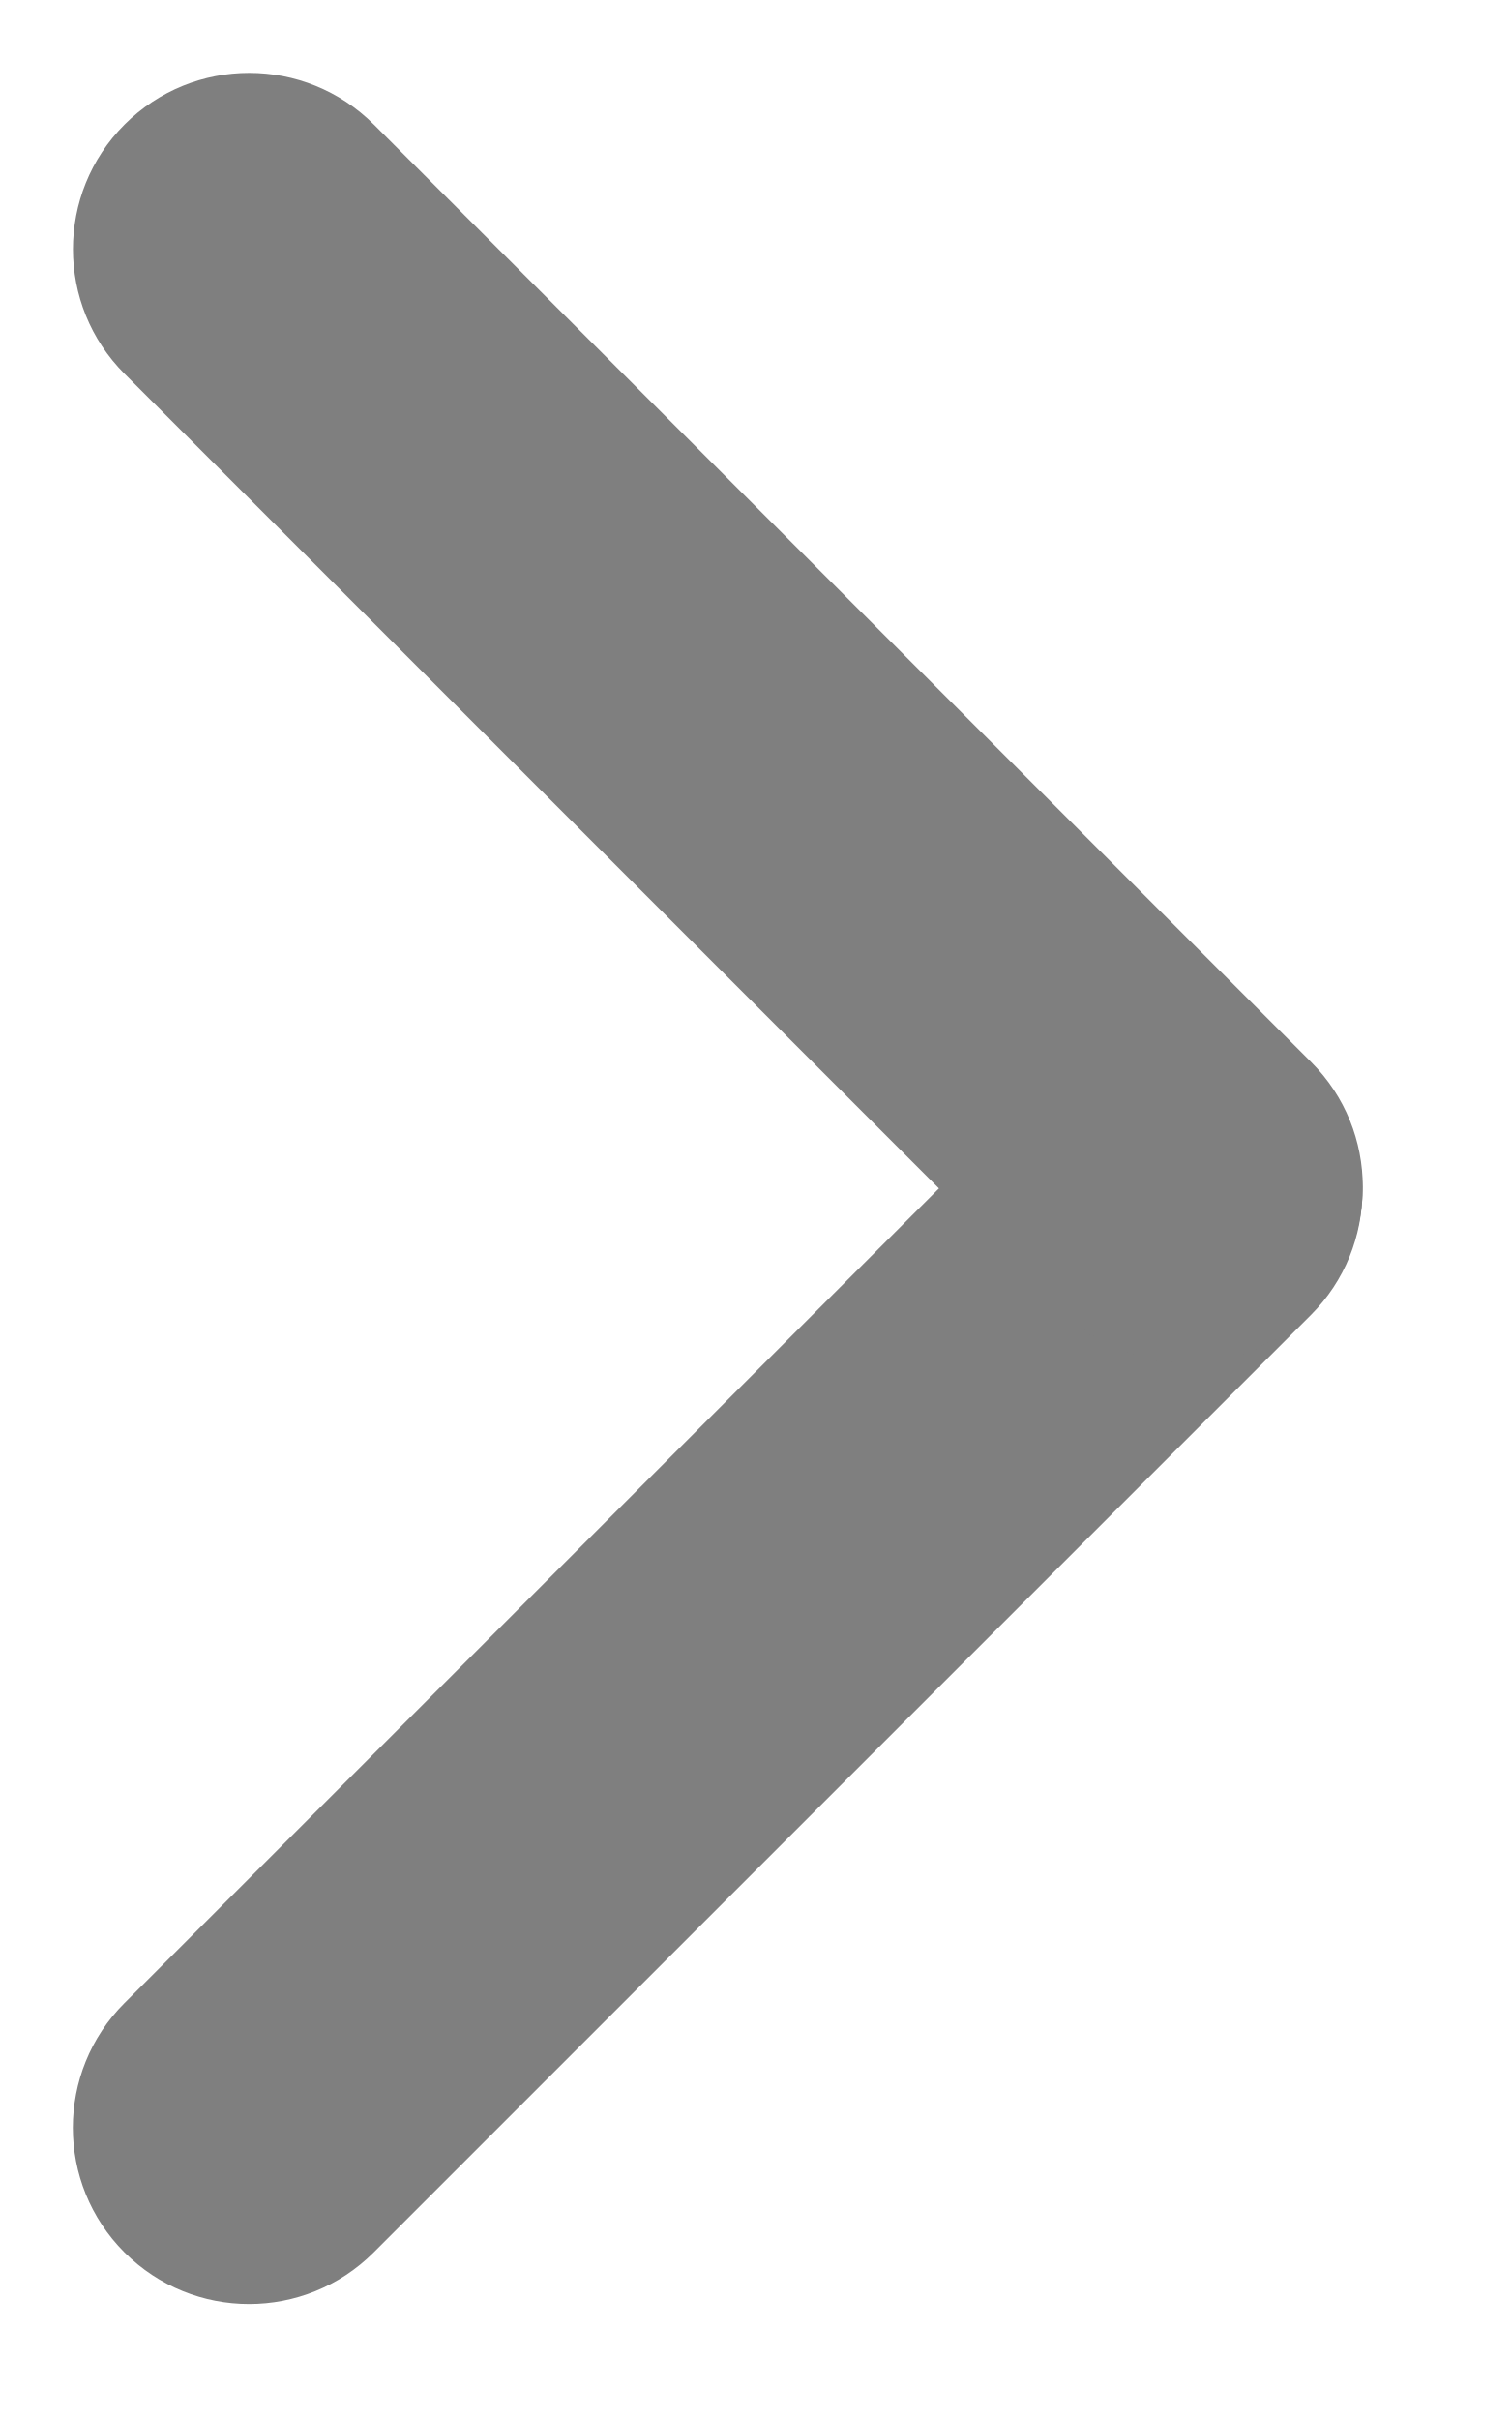
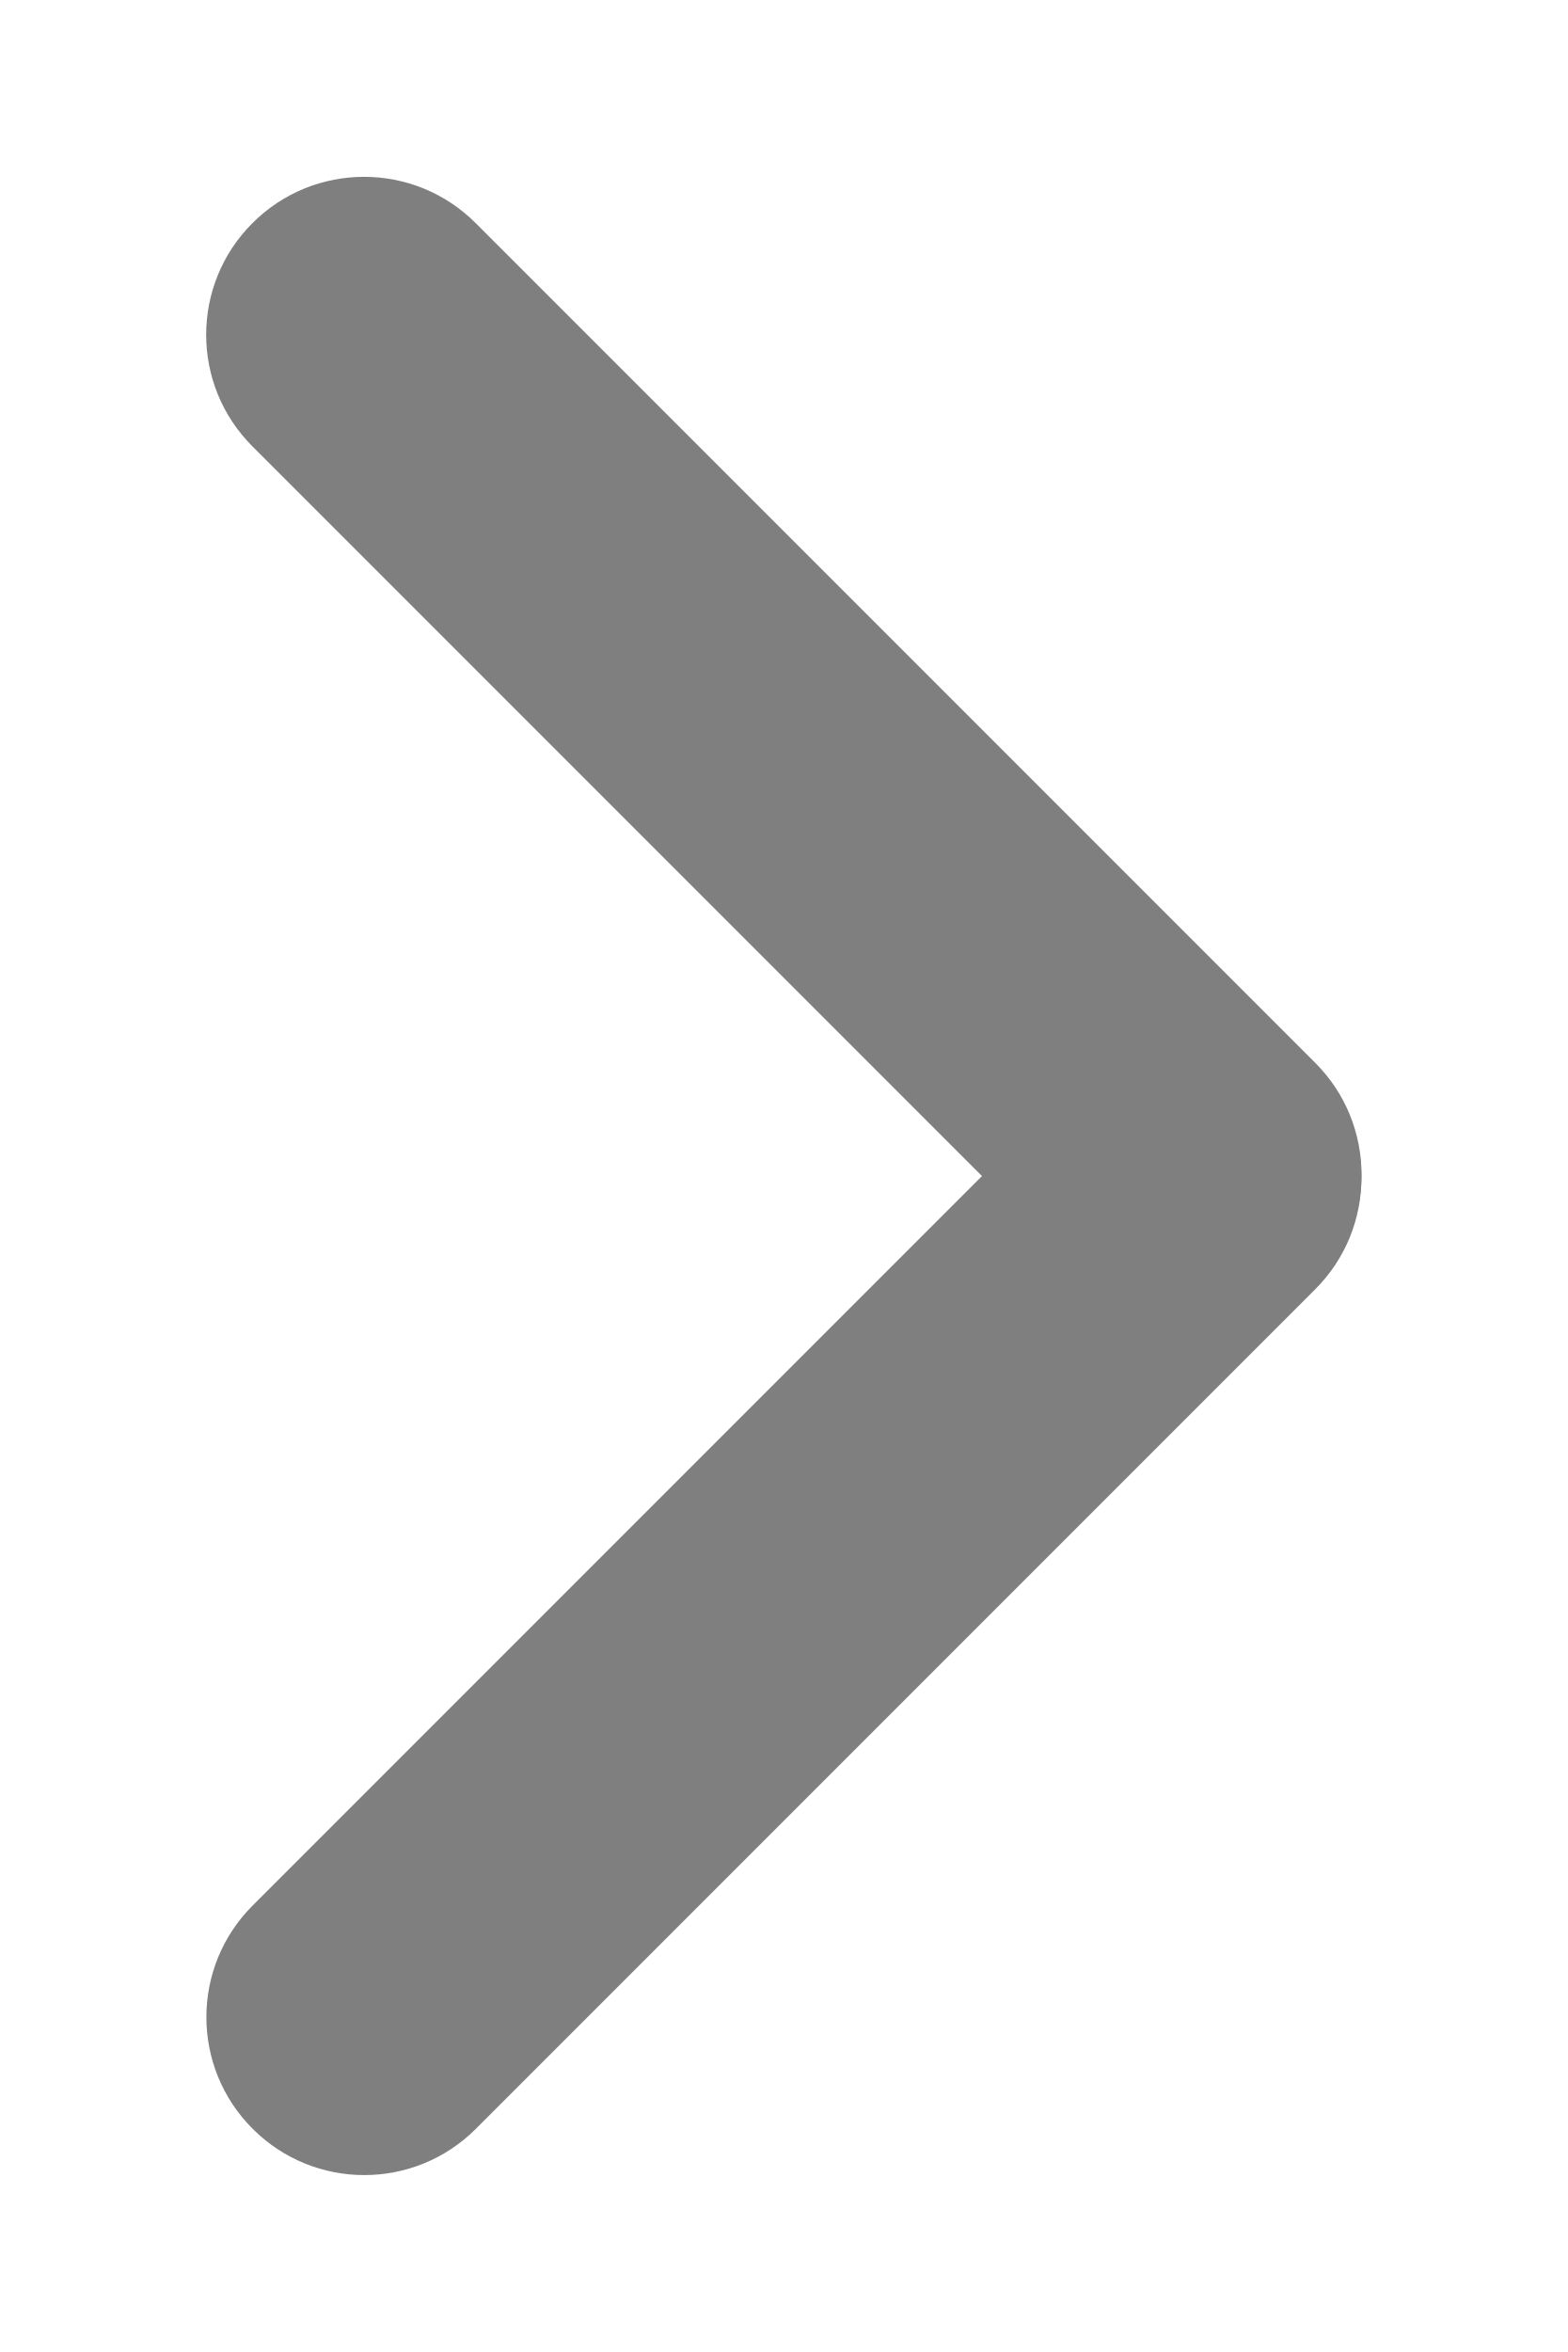
- <svg xmlns="http://www.w3.org/2000/svg" width="5" height="8" viewBox="0 0 5 8" fill="none">
-   <g id="Group 1000004839">
-     <rect id="Rectangle 10305" x="0.825" y="7.861" width="1.166" height="5.55" rx="0.583" transform="rotate(-135 0.824516 7.86133)" fill="#7F7F7F" />
-     <rect id="Rectangle 10306" y="0.824" width="1.166" height="5.551" rx="0.583" transform="rotate(-45 0 0.824219)" fill="#7F7F7F" />
-   </g>
+ <svg xmlns="http://www.w3.org/2000/svg" width="8" height="12" viewBox="0 0 8 12" fill="none">
+   <rect x="1.858" y="11.431" width="1.611" height="7.668" rx="0.805" transform="rotate(-135 1.8584 11.4307)" fill="#7F7F7F" />
+   <rect x="0.719" y="1.708" width="1.611" height="7.67" rx="0.805" transform="rotate(-45 0.71875 1.70837)" fill="#7F7F7F" />
</svg>
